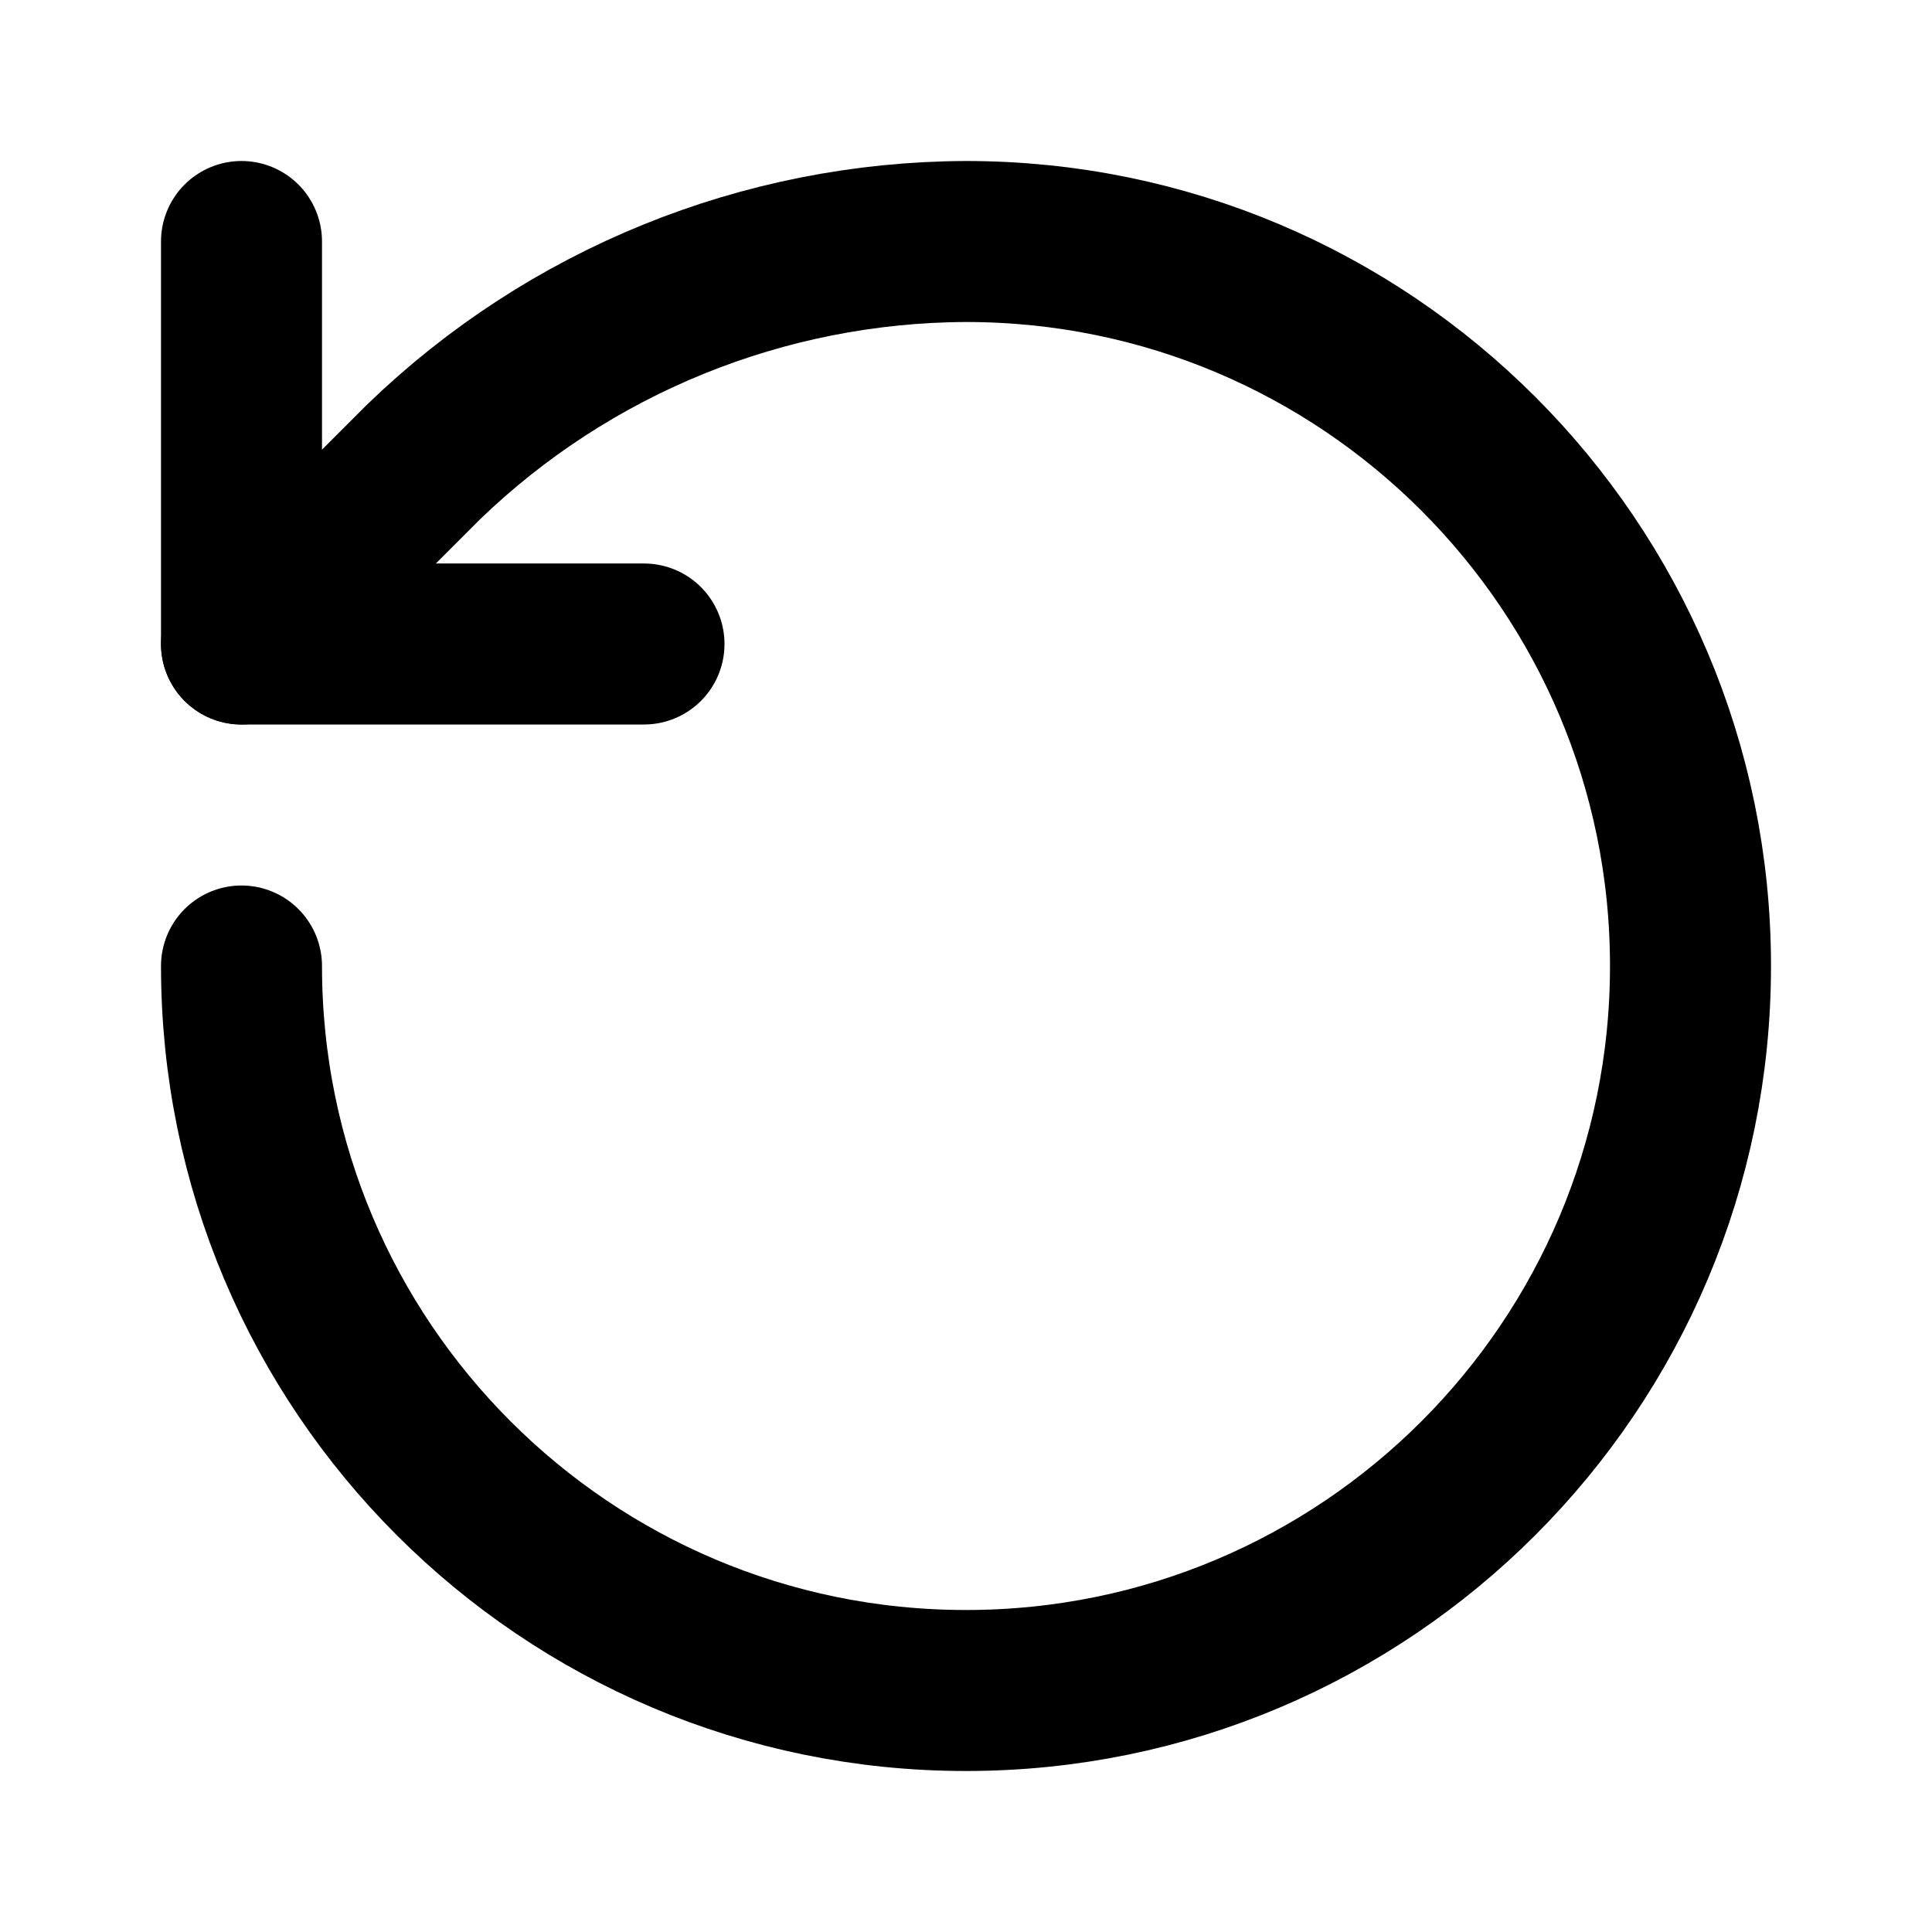
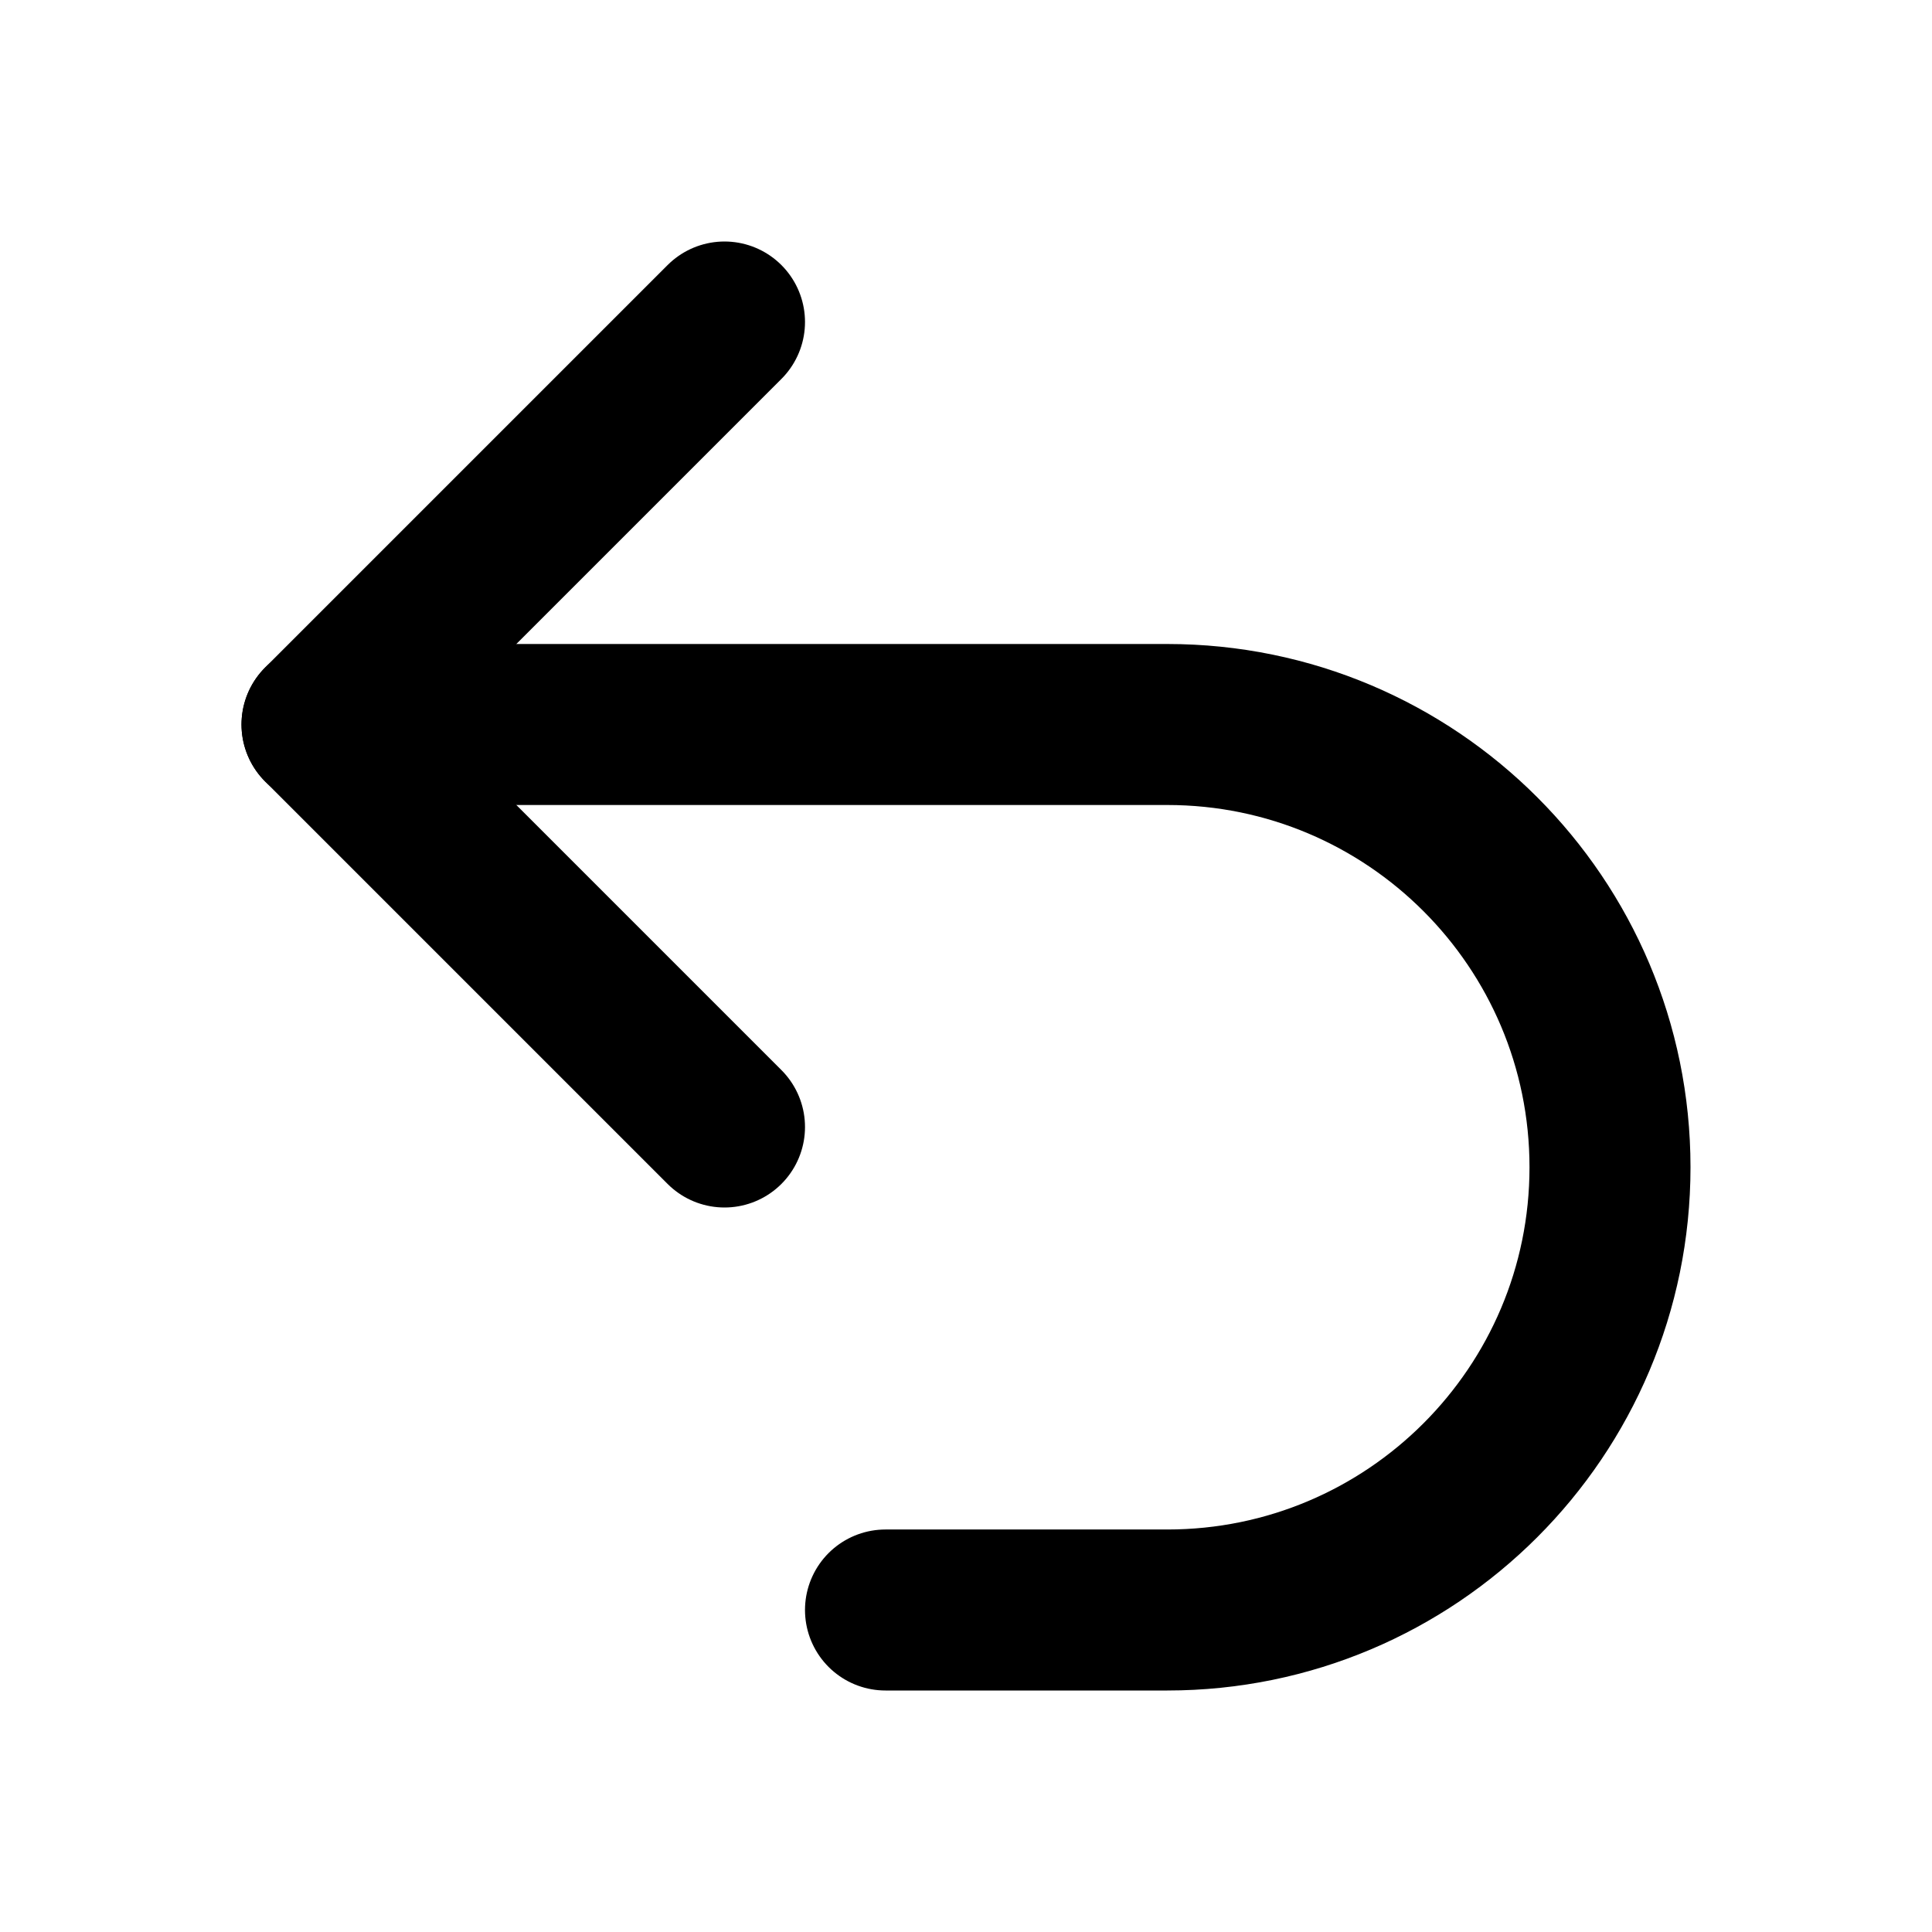
- <svg xmlns="http://www.w3.org/2000/svg" width="24" height="24" viewBox="0 0 24 24" fill="none" stroke="currentColor" stroke-width="2" stroke-linecap="round" stroke-linejoin="round">
-   <path d="M3 12a9 9 0 1 0 9-9 9.75 9.75 0 0 0-6.74 2.74L3 8" />
-   <path d="M3 3v5h5" />
+ <svg xmlns="http://www.w3.org/2000/svg" class="lucide lucide-undo-2" width="24" height="24" viewBox="0 0 24 24" fill="none" stroke="currentColor" stroke-width="2" stroke-linecap="round" stroke-linejoin="round">
+   <path d="M9 14 4 9l5-5" />
+   <path d="M4 9h10.5a5.5 5.5 0 0 1 5.5 5.5a5.5 5.5 0 0 1-5.5 5.5H11" />
</svg>
